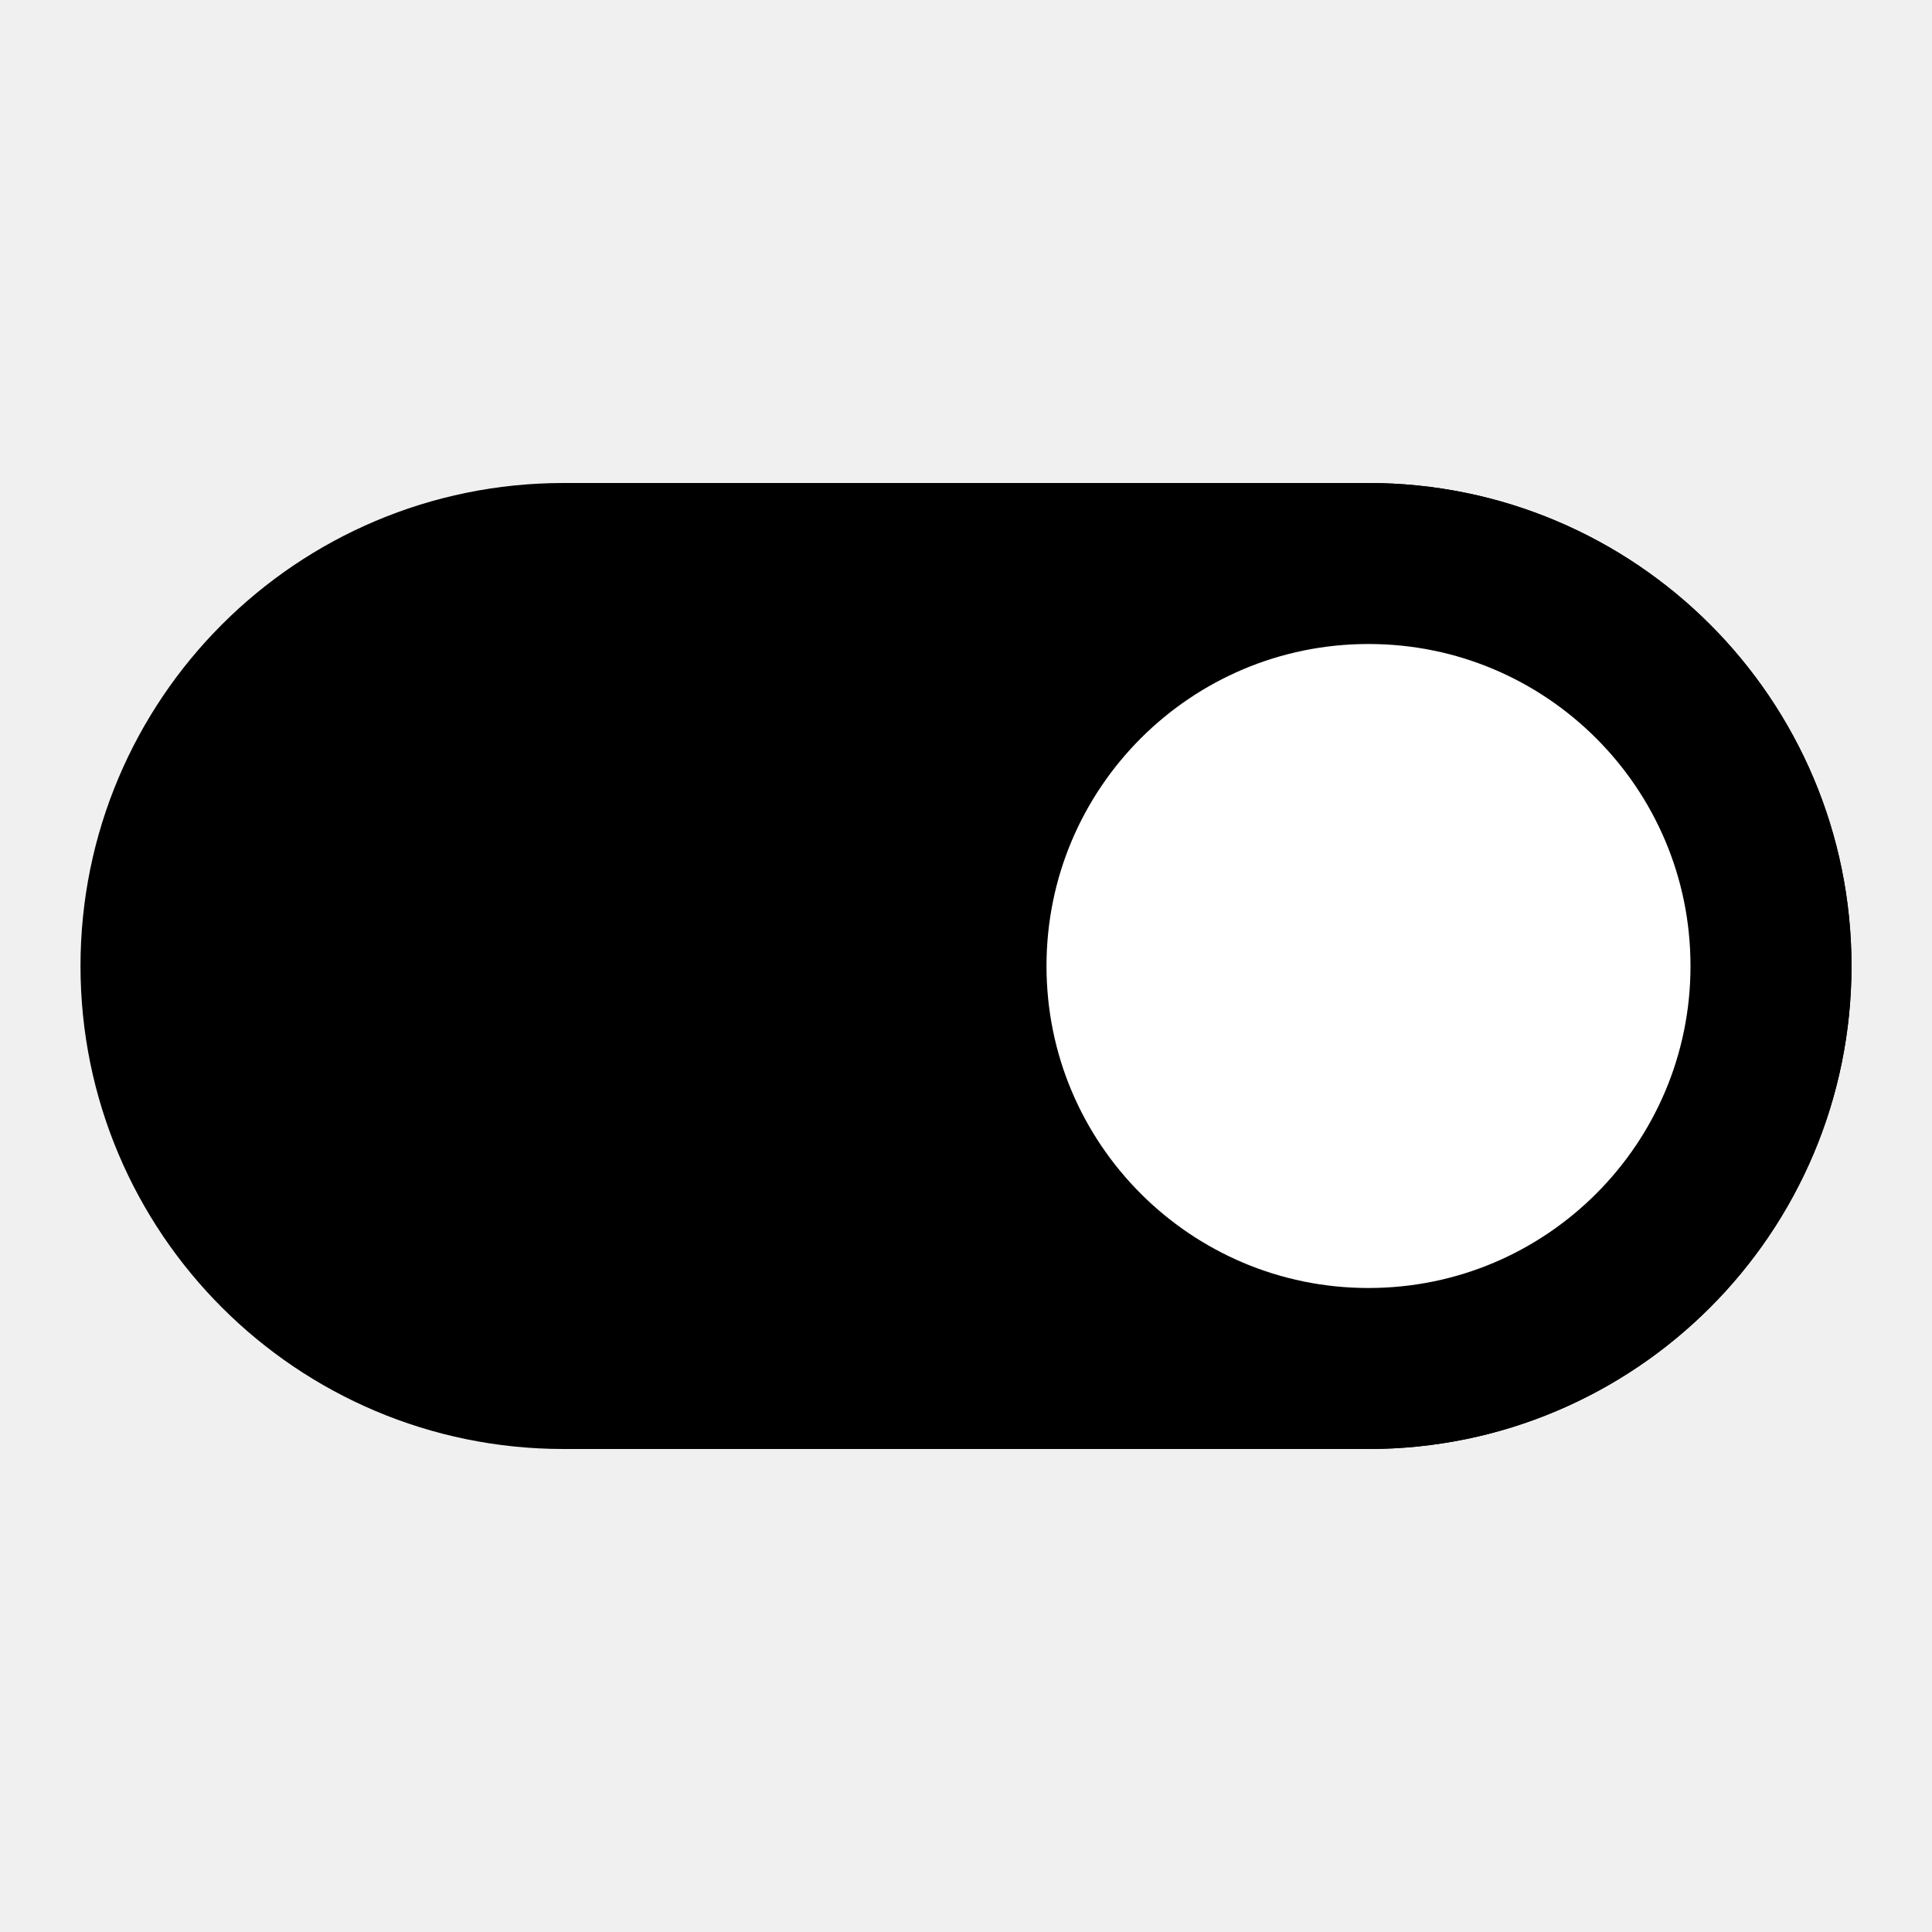
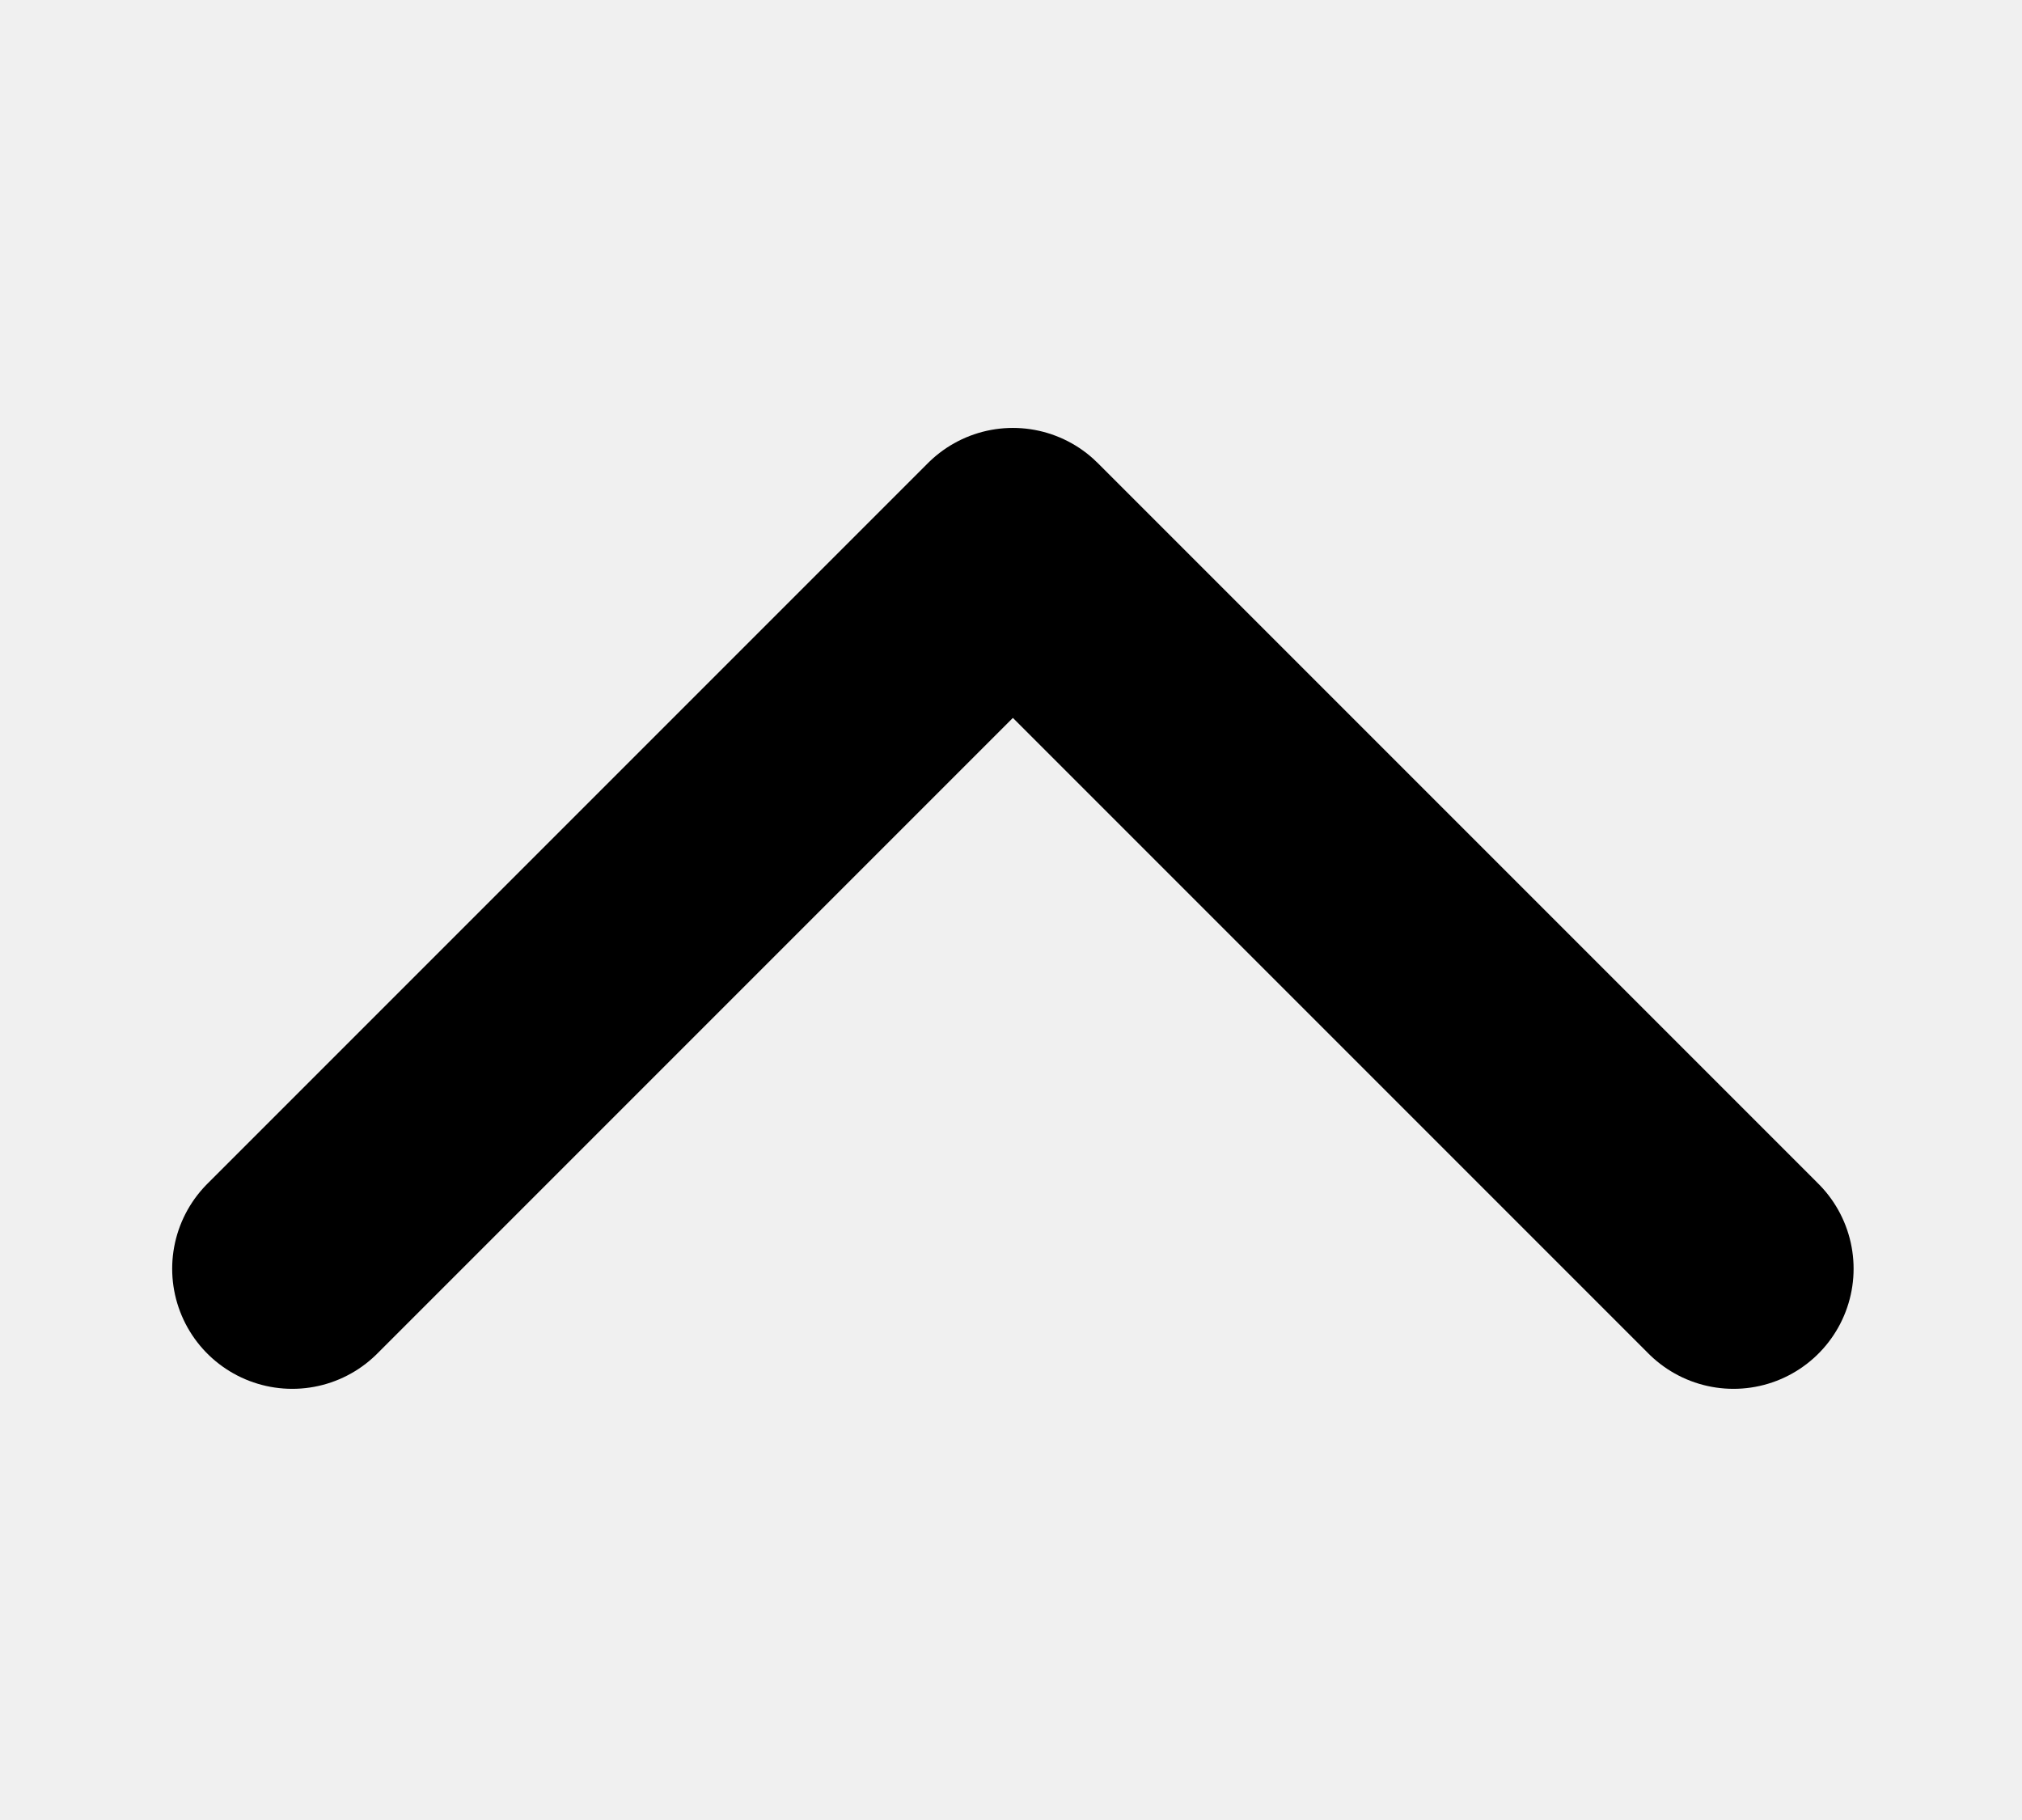
- <svg xmlns="http://www.w3.org/2000/svg" width="24" height="24" viewBox="0 0 24 24" fill="none" version="1.1" id="svg1">
-   <defs id="defs1" />
-   <rect x="-22" y="-17" width="20" height="10" rx="5" stroke="#000000" stroke-width="2" stroke-linecap="round" stroke-linejoin="round" id="rect1" transform="scale(-1)" style="fill:#000000;fill-opacity:1" />
-   <circle cx="-17" cy="-12" r="5" stroke="#000000" stroke-width="2" stroke-linecap="round" stroke-linejoin="round" id="circle1" transform="scale(-1)" style="fill:#ffffff;fill-opacity:1" />
+ <svg xmlns="http://www.w3.org/2000/svg" width="20" height="18" viewBox="0 0 20 18" fill="none" version="1.1" id="svg1">
+   <g clip-path="url(#clip0_896_291)" id="g1" style="stroke:#000000;stroke-opacity:1" transform="matrix(0,-1.583927,-1.583927,0,24.27397,26.40712)">
+     <path d="M 8.75,13.5 13.25,9 8.75,4.5" stroke="#D7AC13" stroke-width="1.5" stroke-linecap="round" stroke-linejoin="round" id="path1" style="stroke:#000000;stroke-opacity:1" />
+   </g>
+   <defs id="defs1">
+     <clipPath id="clip0_896_291">
+       <rect width="18" height="18" fill="white" transform="translate(2)" id="rect1" />
+     </clipPath>
+   </defs>
</svg>
